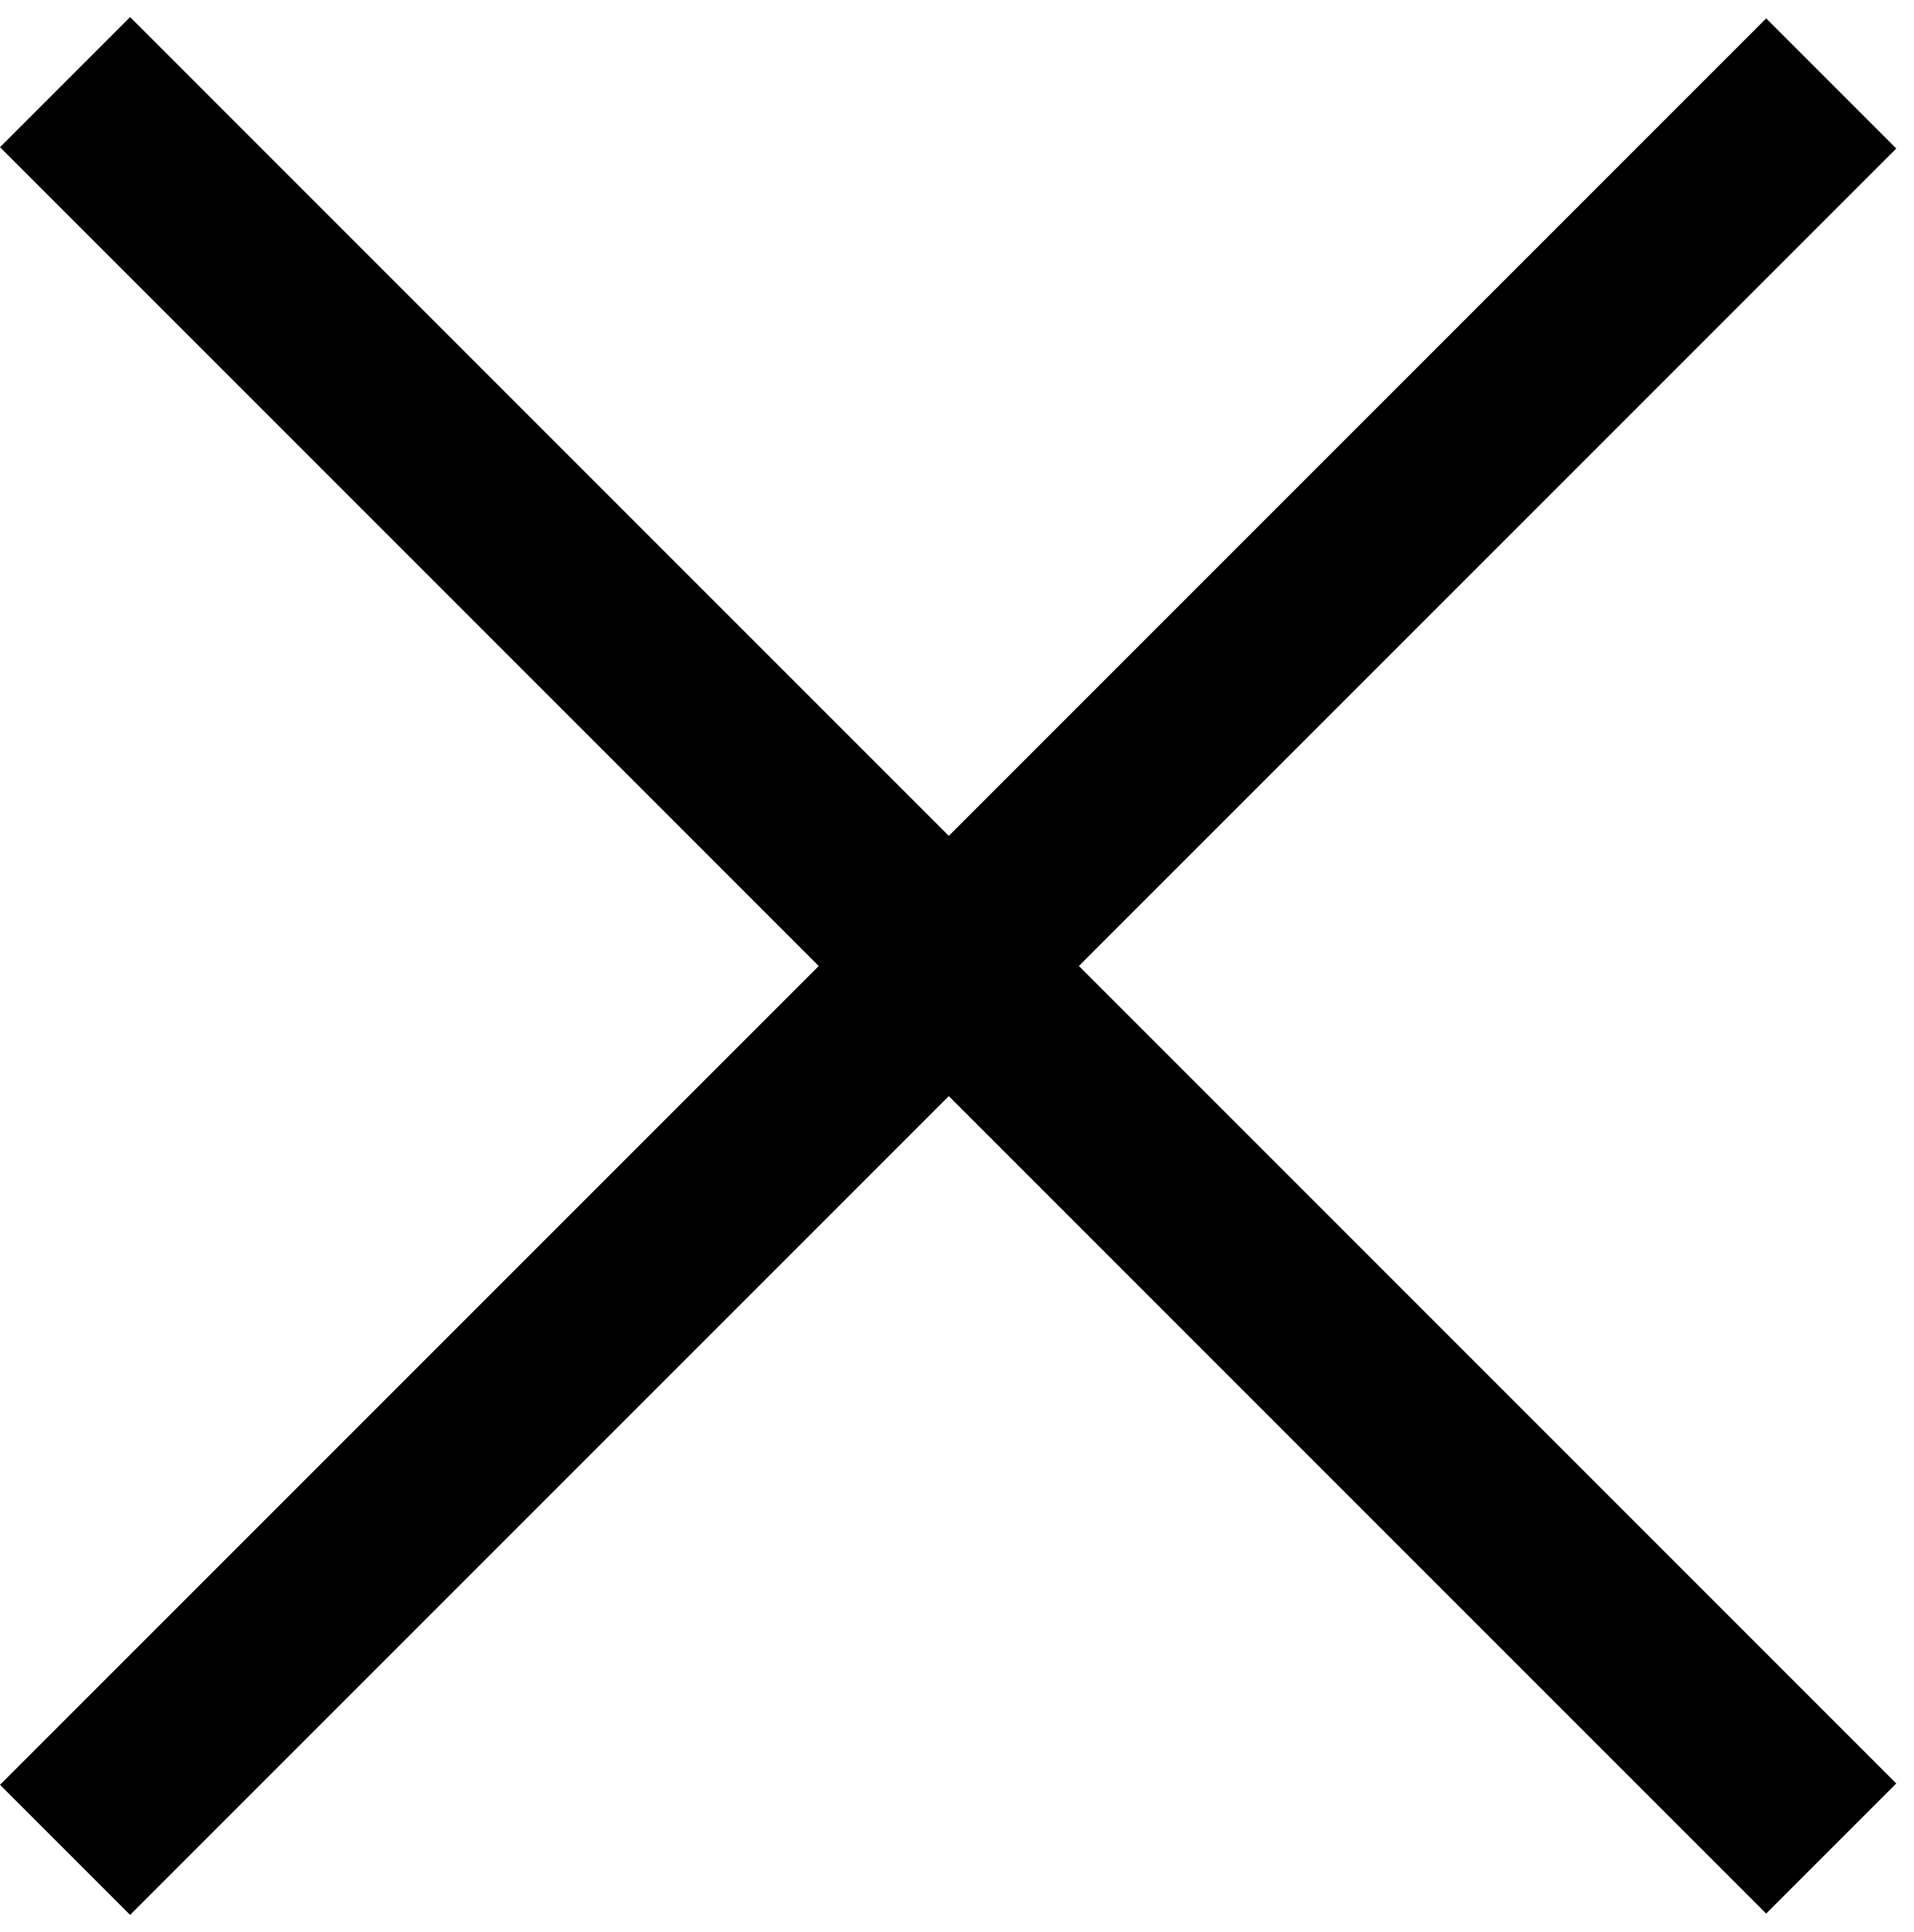
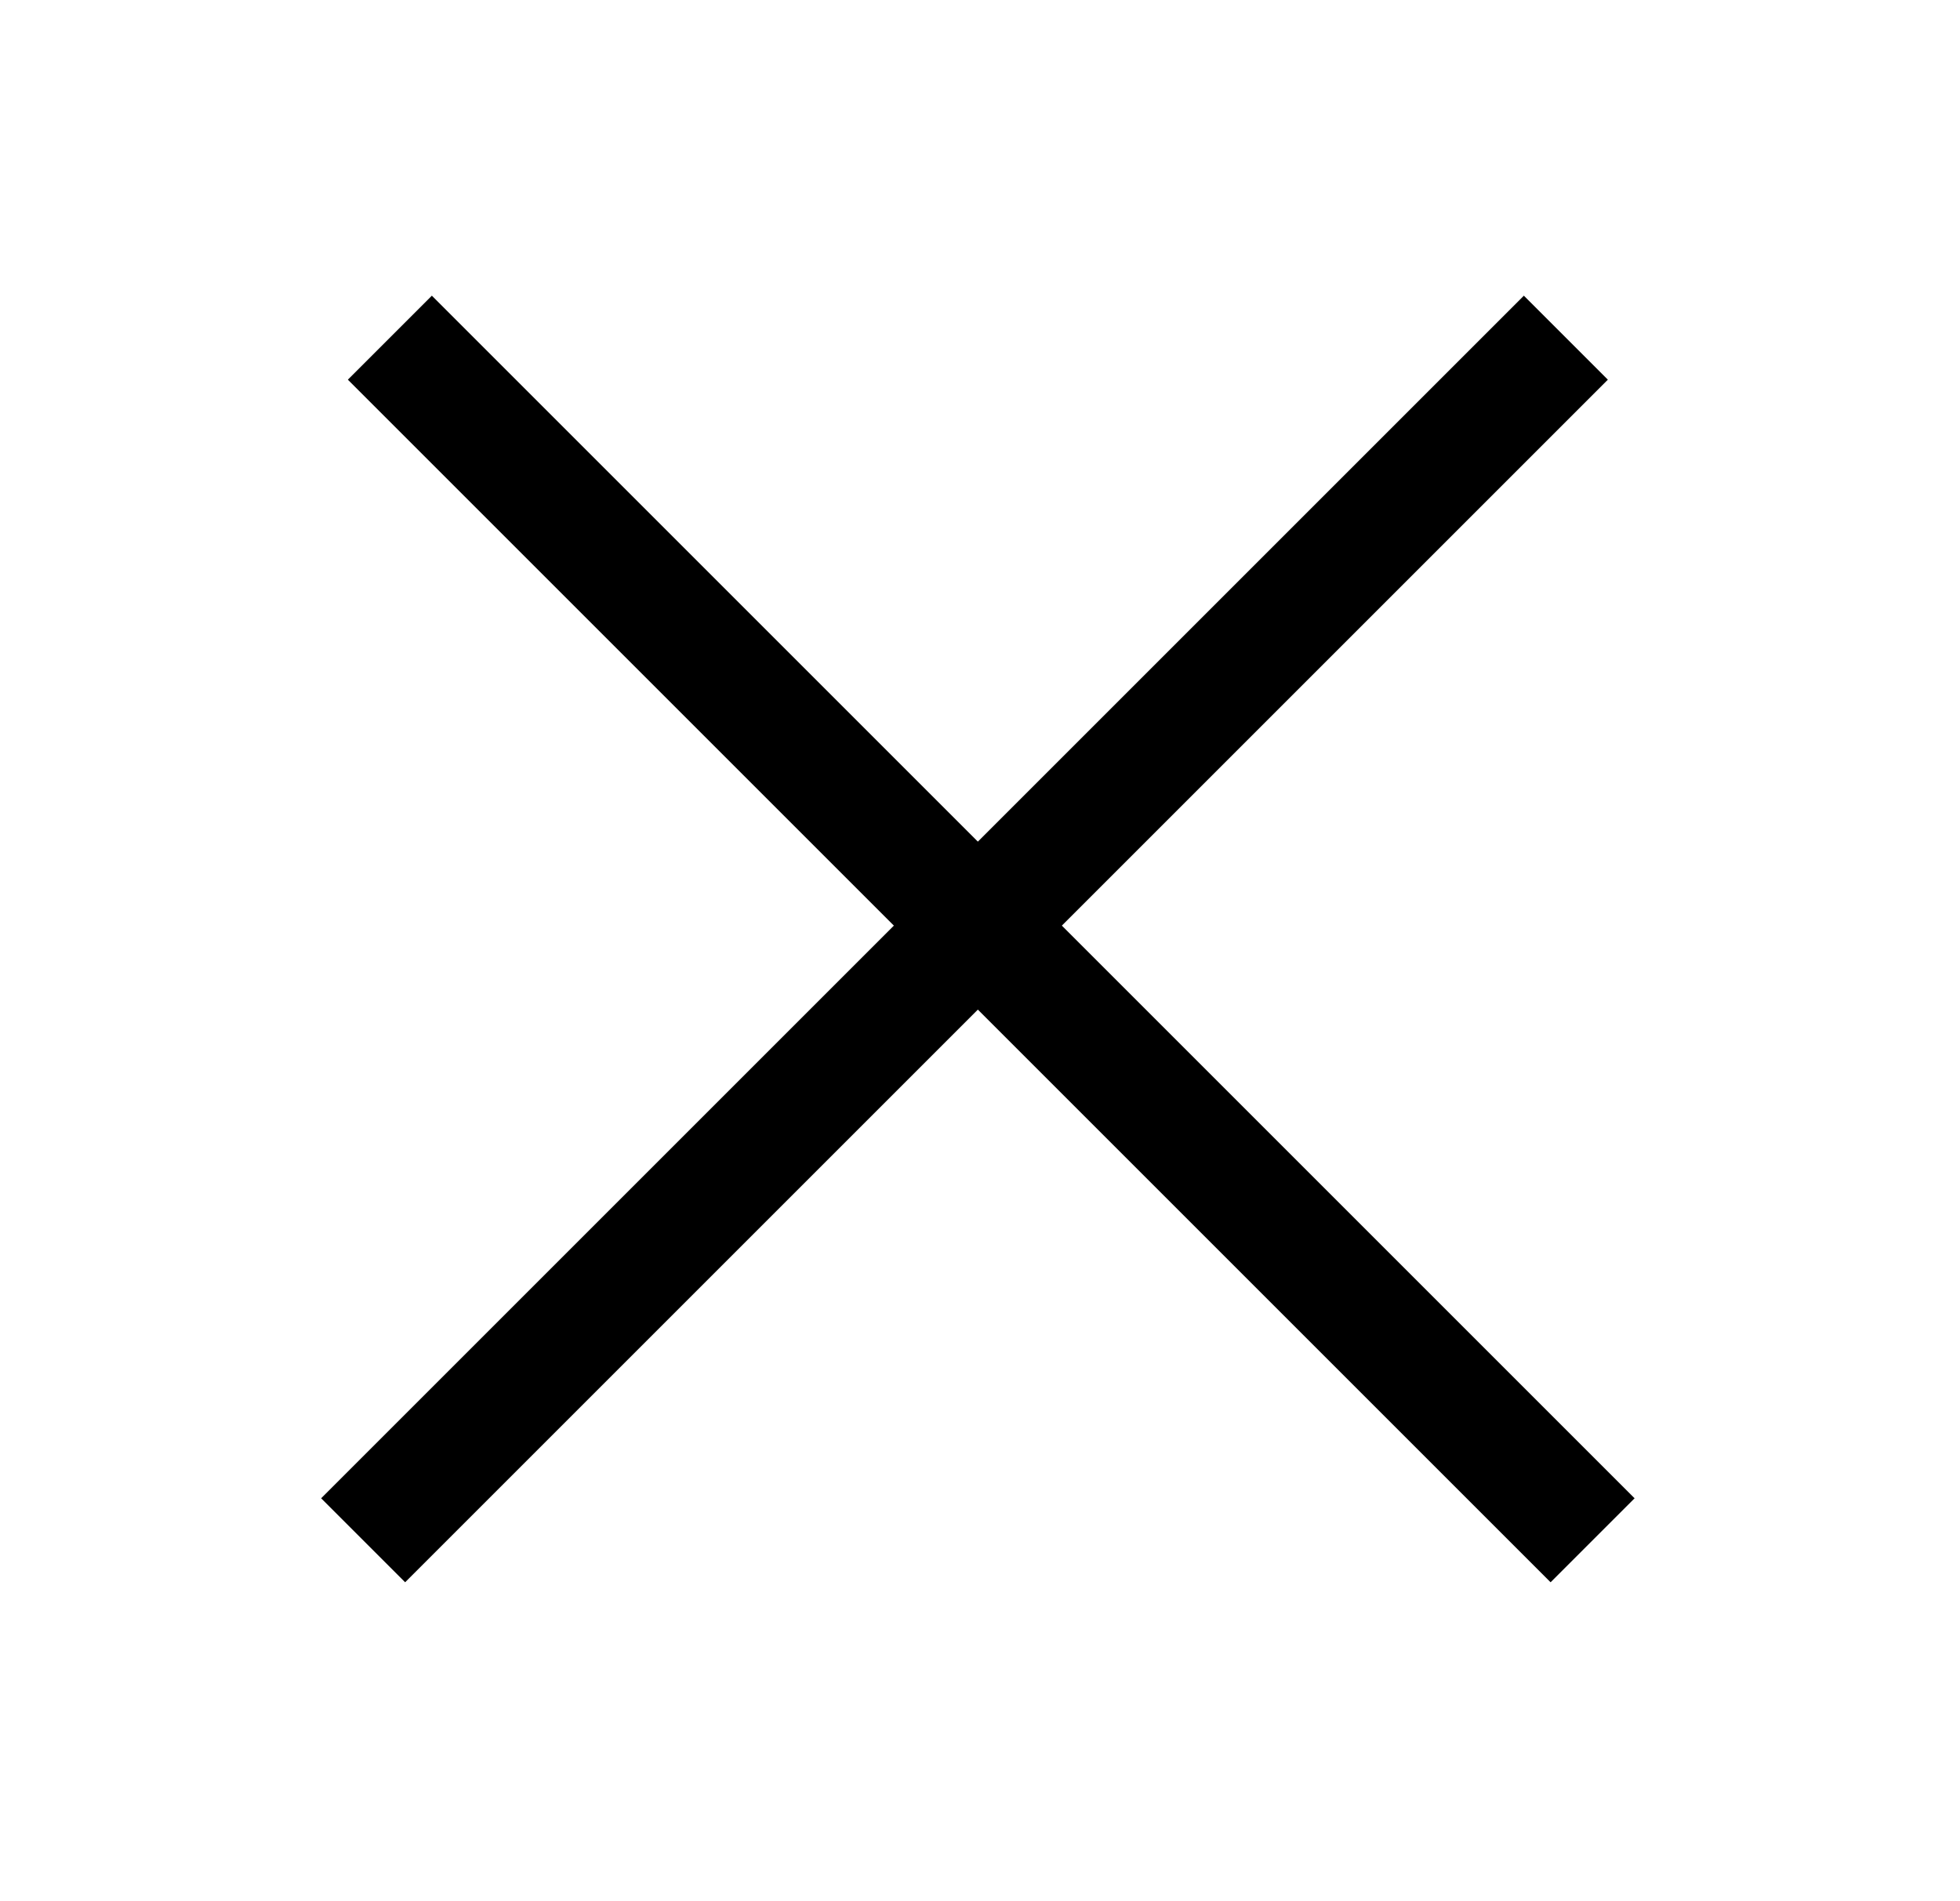
- <svg xmlns="http://www.w3.org/2000/svg" width="104" height="105" viewBox="0 0 104 105" fill="none">
-   <line x1="99.535" y1="4.536" x2="3.536" y2="100.536" stroke="black" stroke-width="10" />
-   <line x1="3.536" y1="4.464" x2="99.535" y2="100.464" stroke="black" stroke-width="10" />
+ <svg xmlns="http://www.w3.org/2000/svg" width="33" height="32" viewBox="0 0 33 32" fill="none">
+   <line x1="6.564" y1="5.686" x2="26.814" y2="25.936" stroke="black" stroke-width="2" />
+   <line x1="6.114" y1="25.936" x2="26.364" y2="5.686" stroke="black" stroke-width="2" />
</svg>
